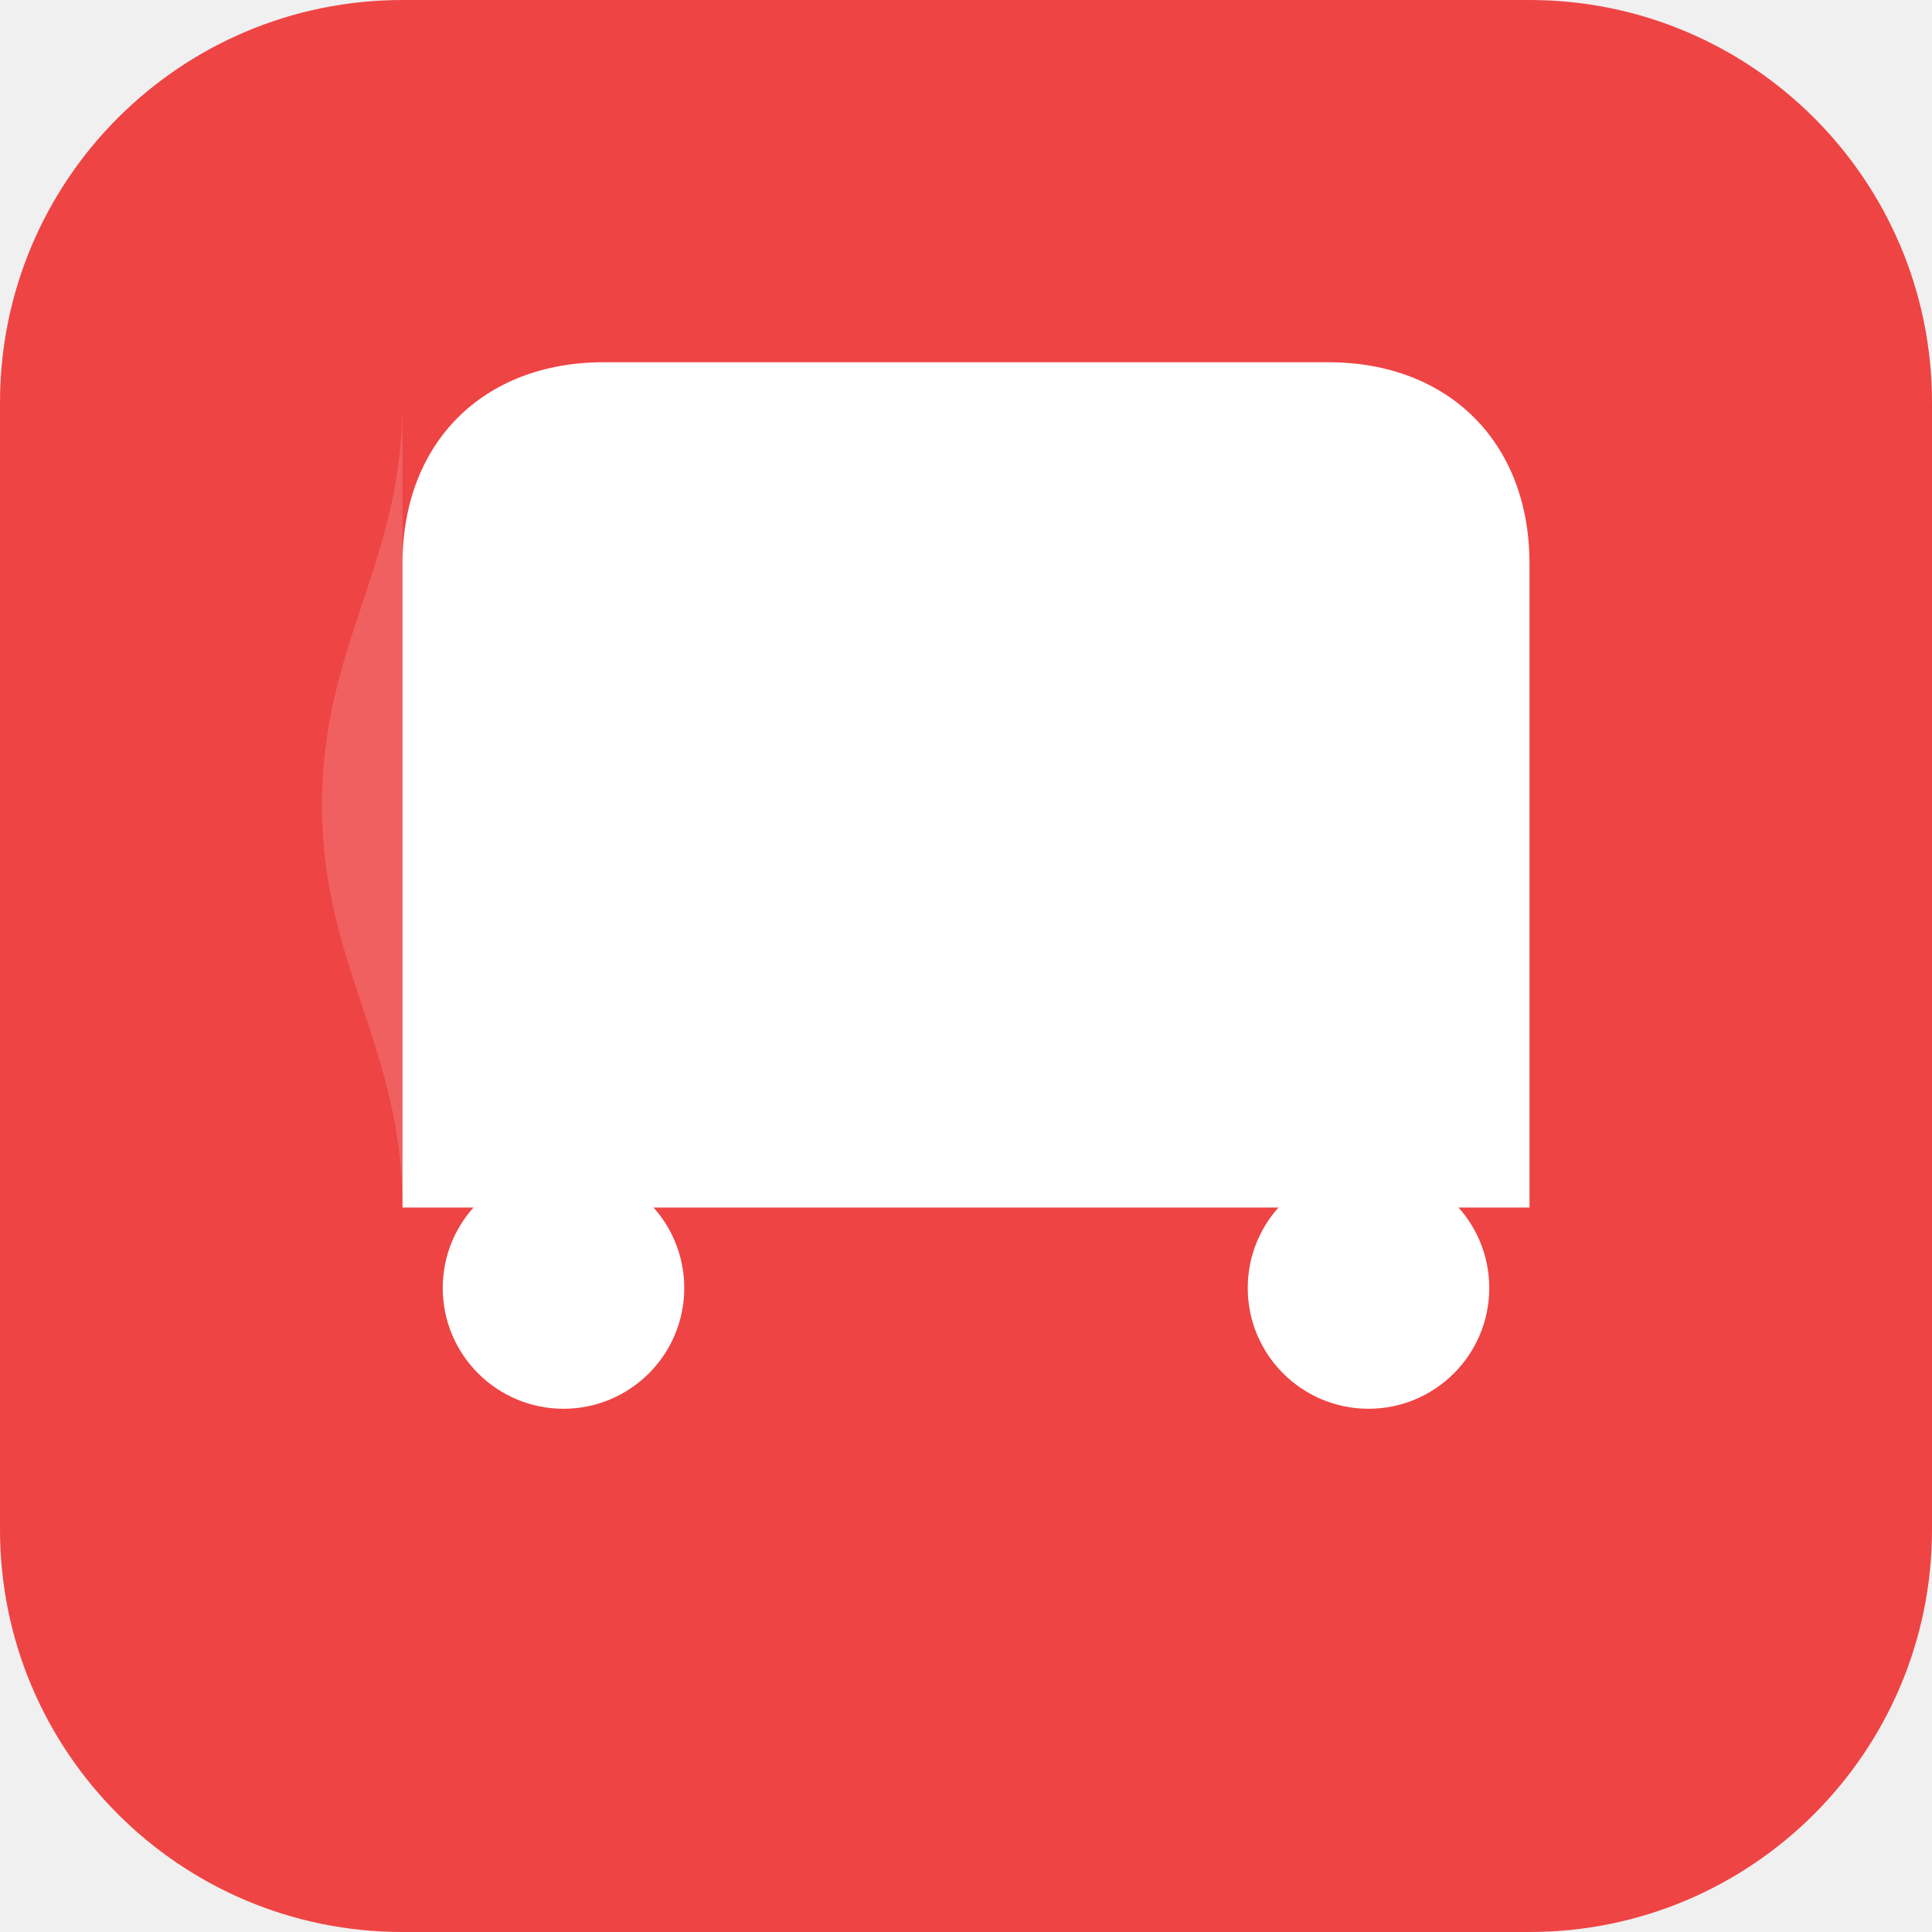
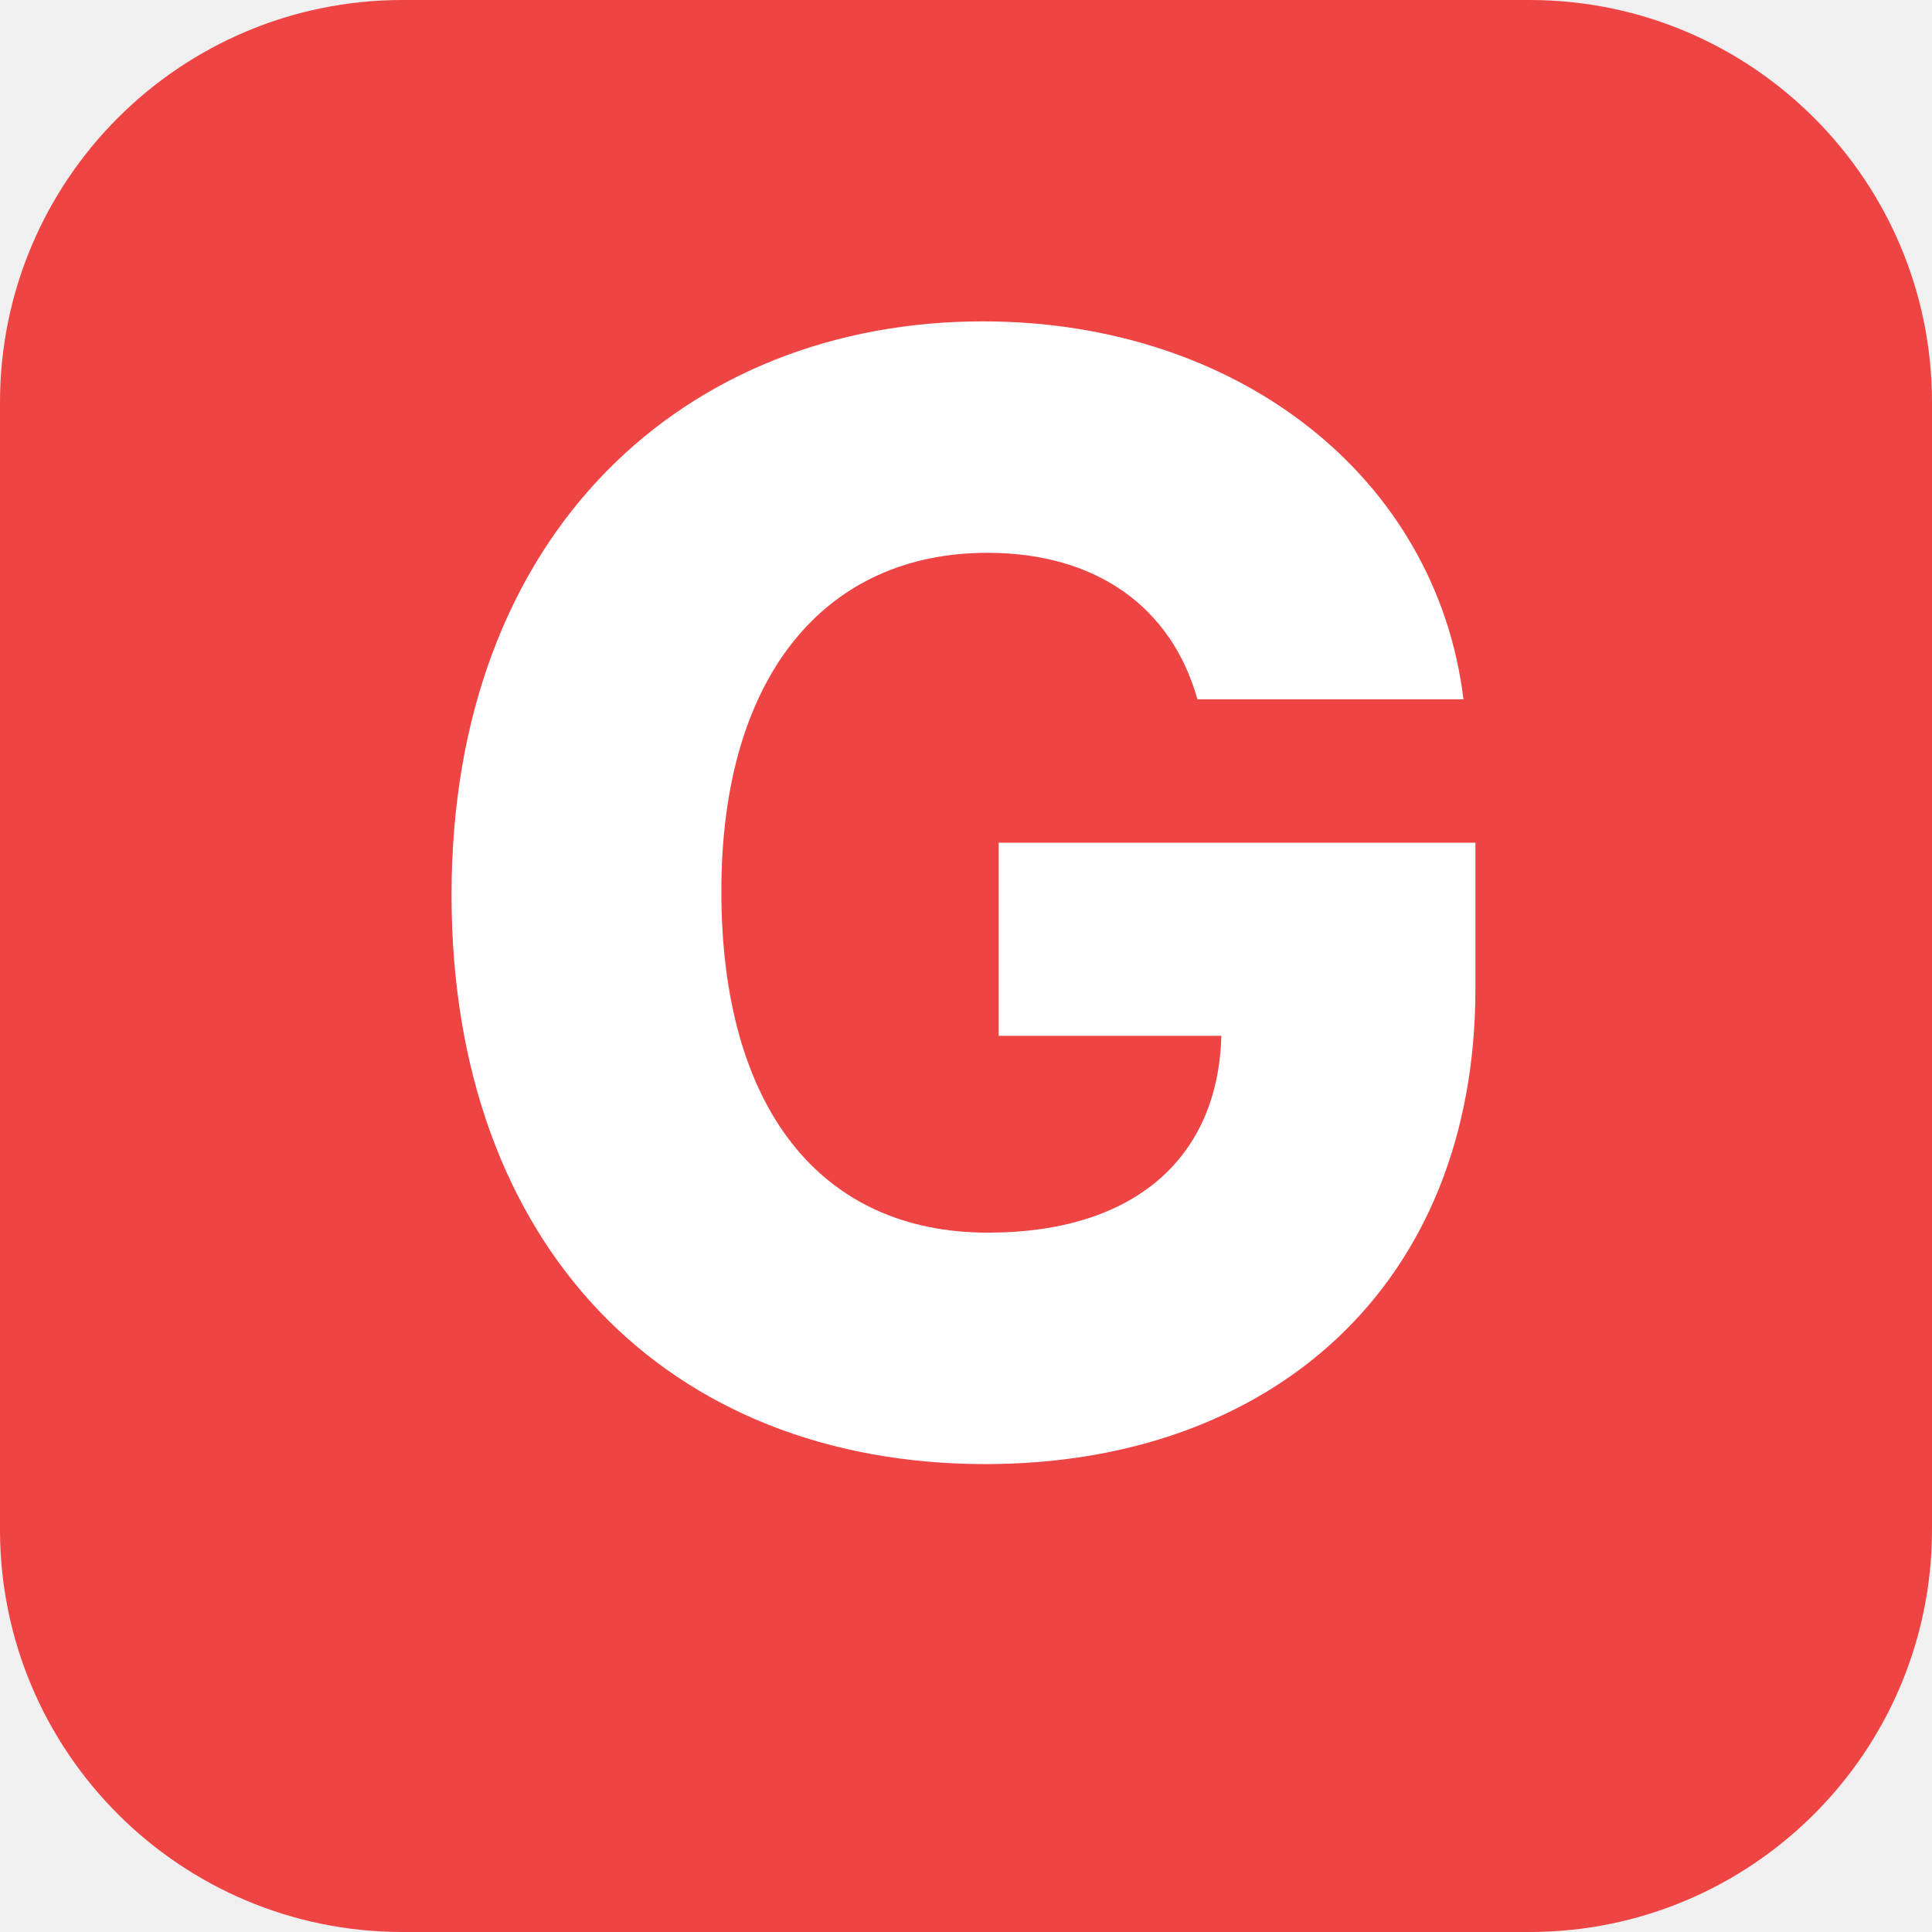
- <svg xmlns="http://www.w3.org/2000/svg" viewBox="0 0 48 48" width="48" height="48">
+ <svg xmlns="http://www.w3.org/2000/svg" width="48" height="48" viewBox="0 0 48 48">
  <rect width="48" height="48" rx="10" fill="#ef4444" />
-   <g fill="white">
-     <path d="M10 30V14c0-3 2-5 5-5h18c3 0 5 2 5 5v16" />
-     <path d="M10 30c0-4-2-6-2-10s2-6 2-10" opacity="0.15" />
-     <rect x="14" y="17" width="20" height="5" rx="1.5" opacity="0.85" />
-     <circle cx="14" cy="32" r="3" />
-     <circle cx="34" cy="32" r="3" />
-   </g>
+   <text x="24" y="36" text-anchor="middle" font-family="system-ui, -apple-system, sans-serif" font-size="38" font-weight="800" fill="white">G</text>
</svg>
